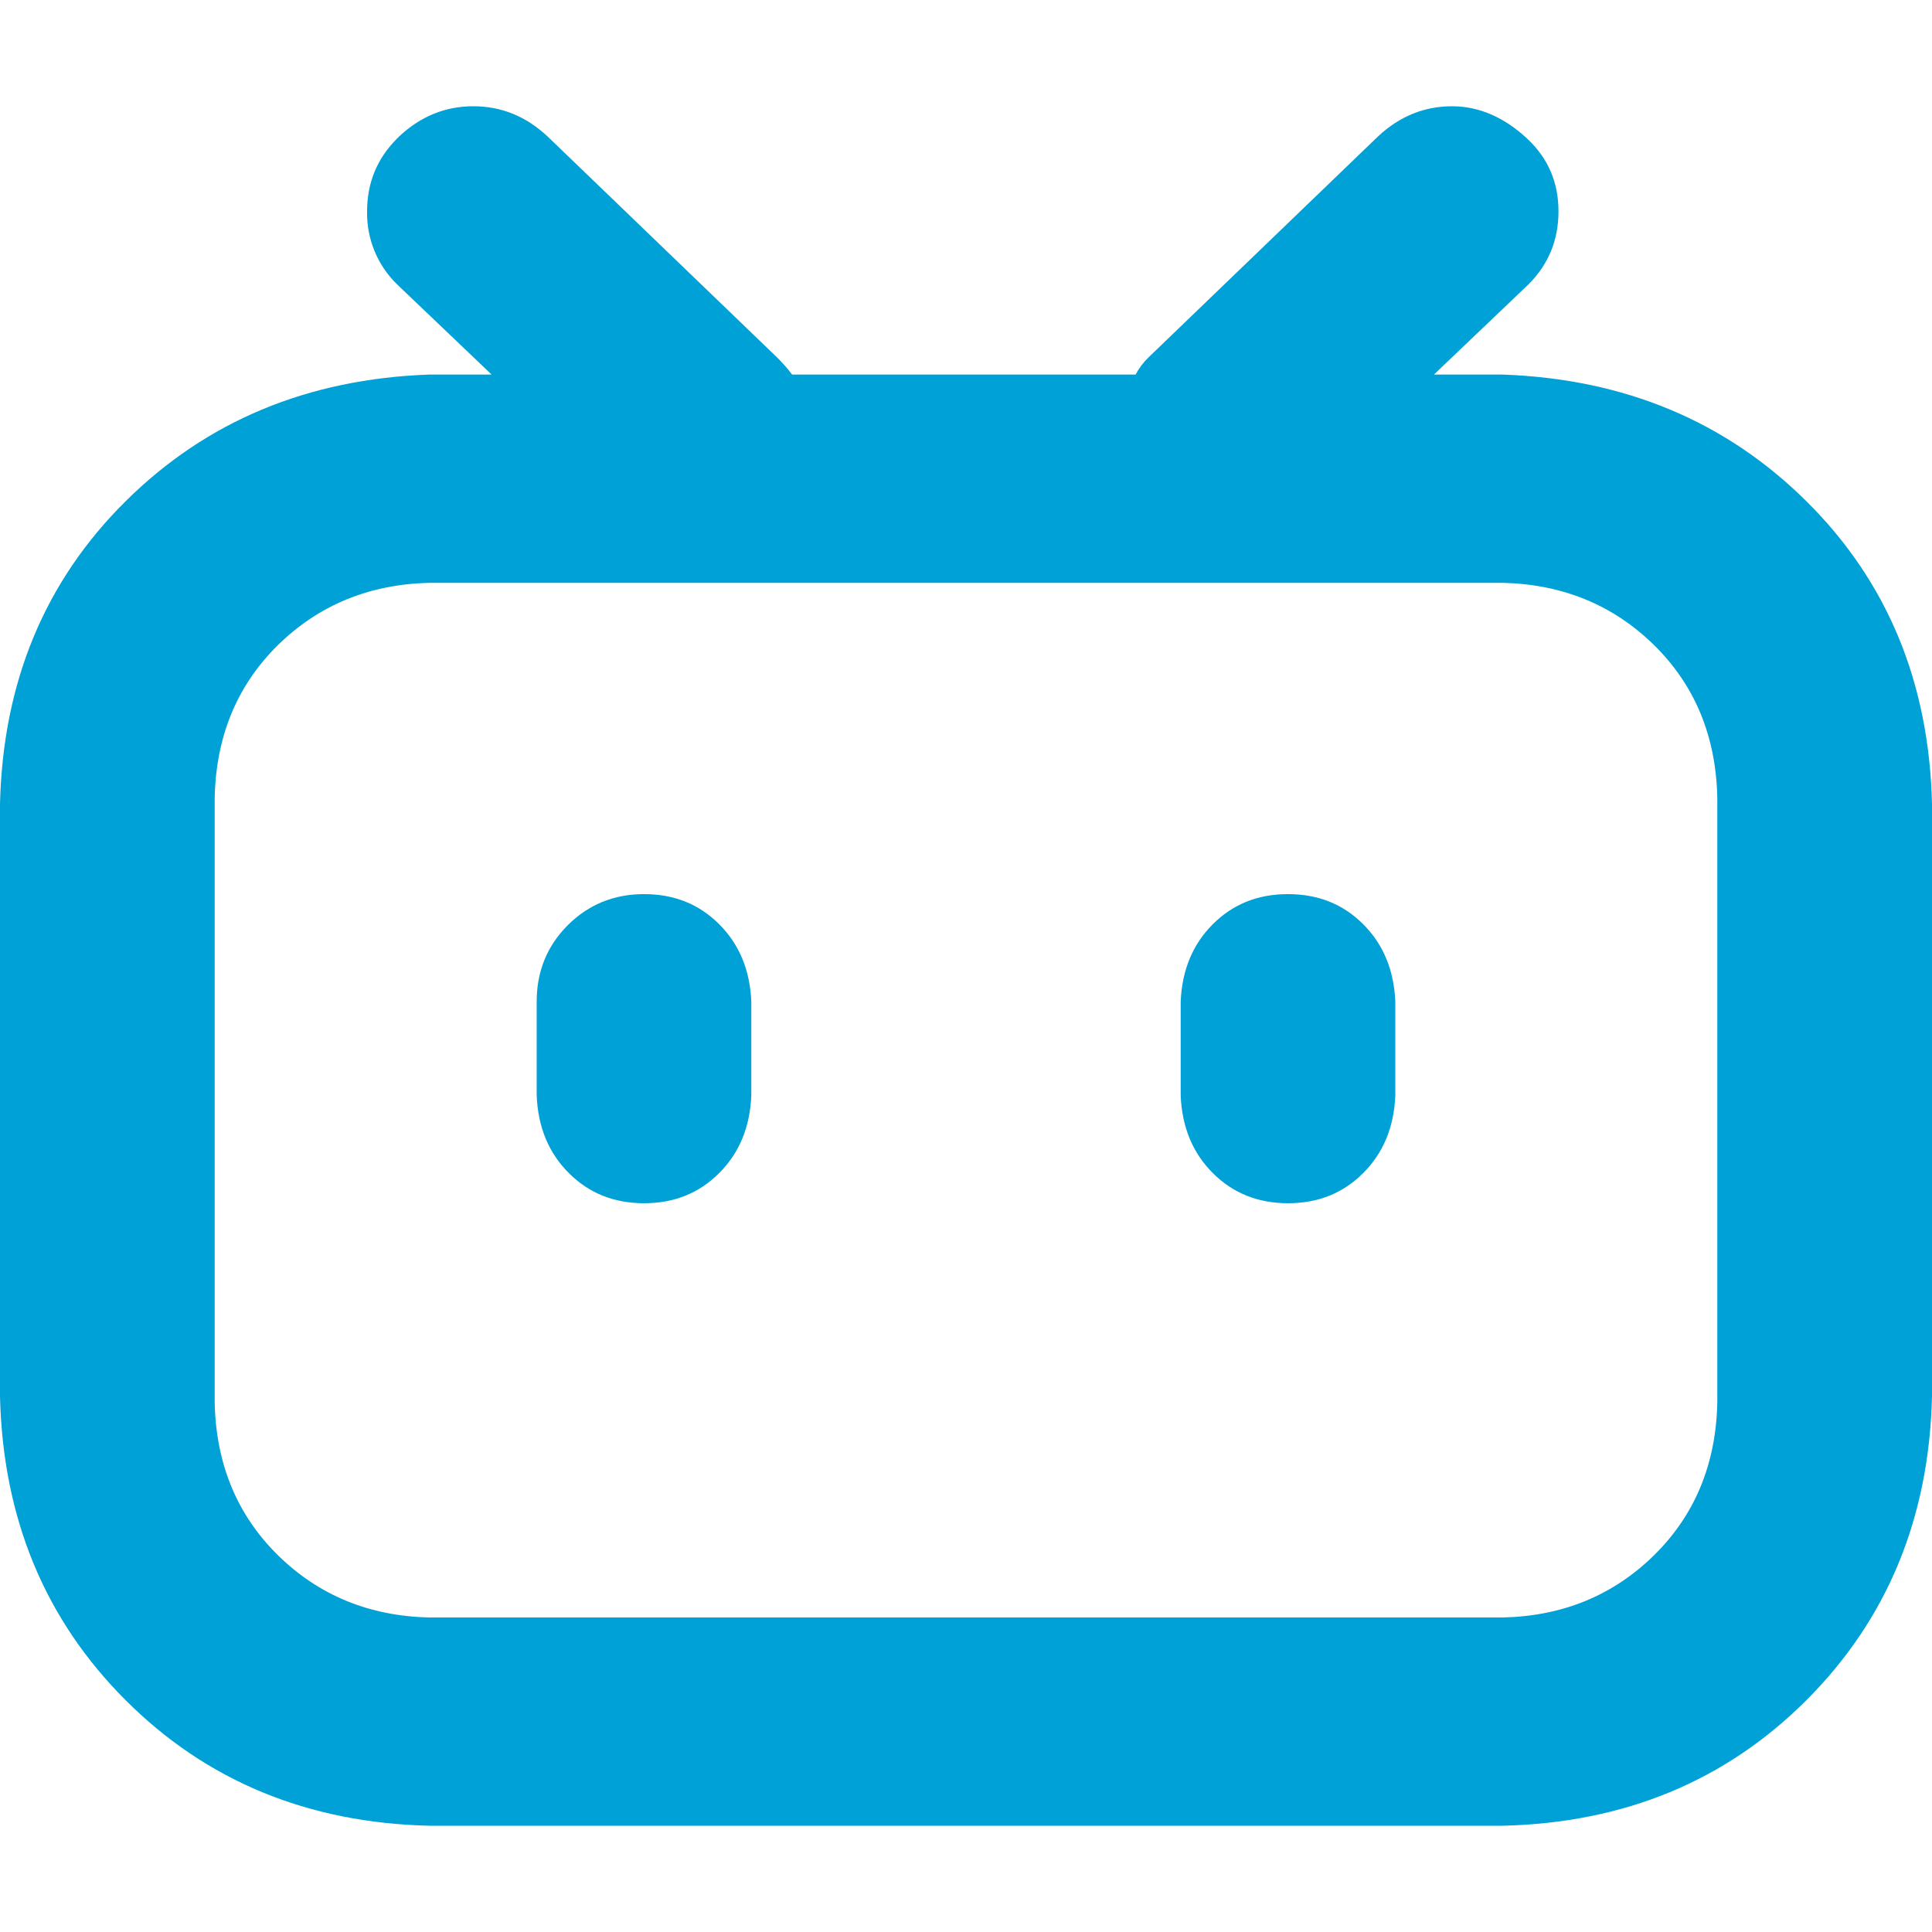
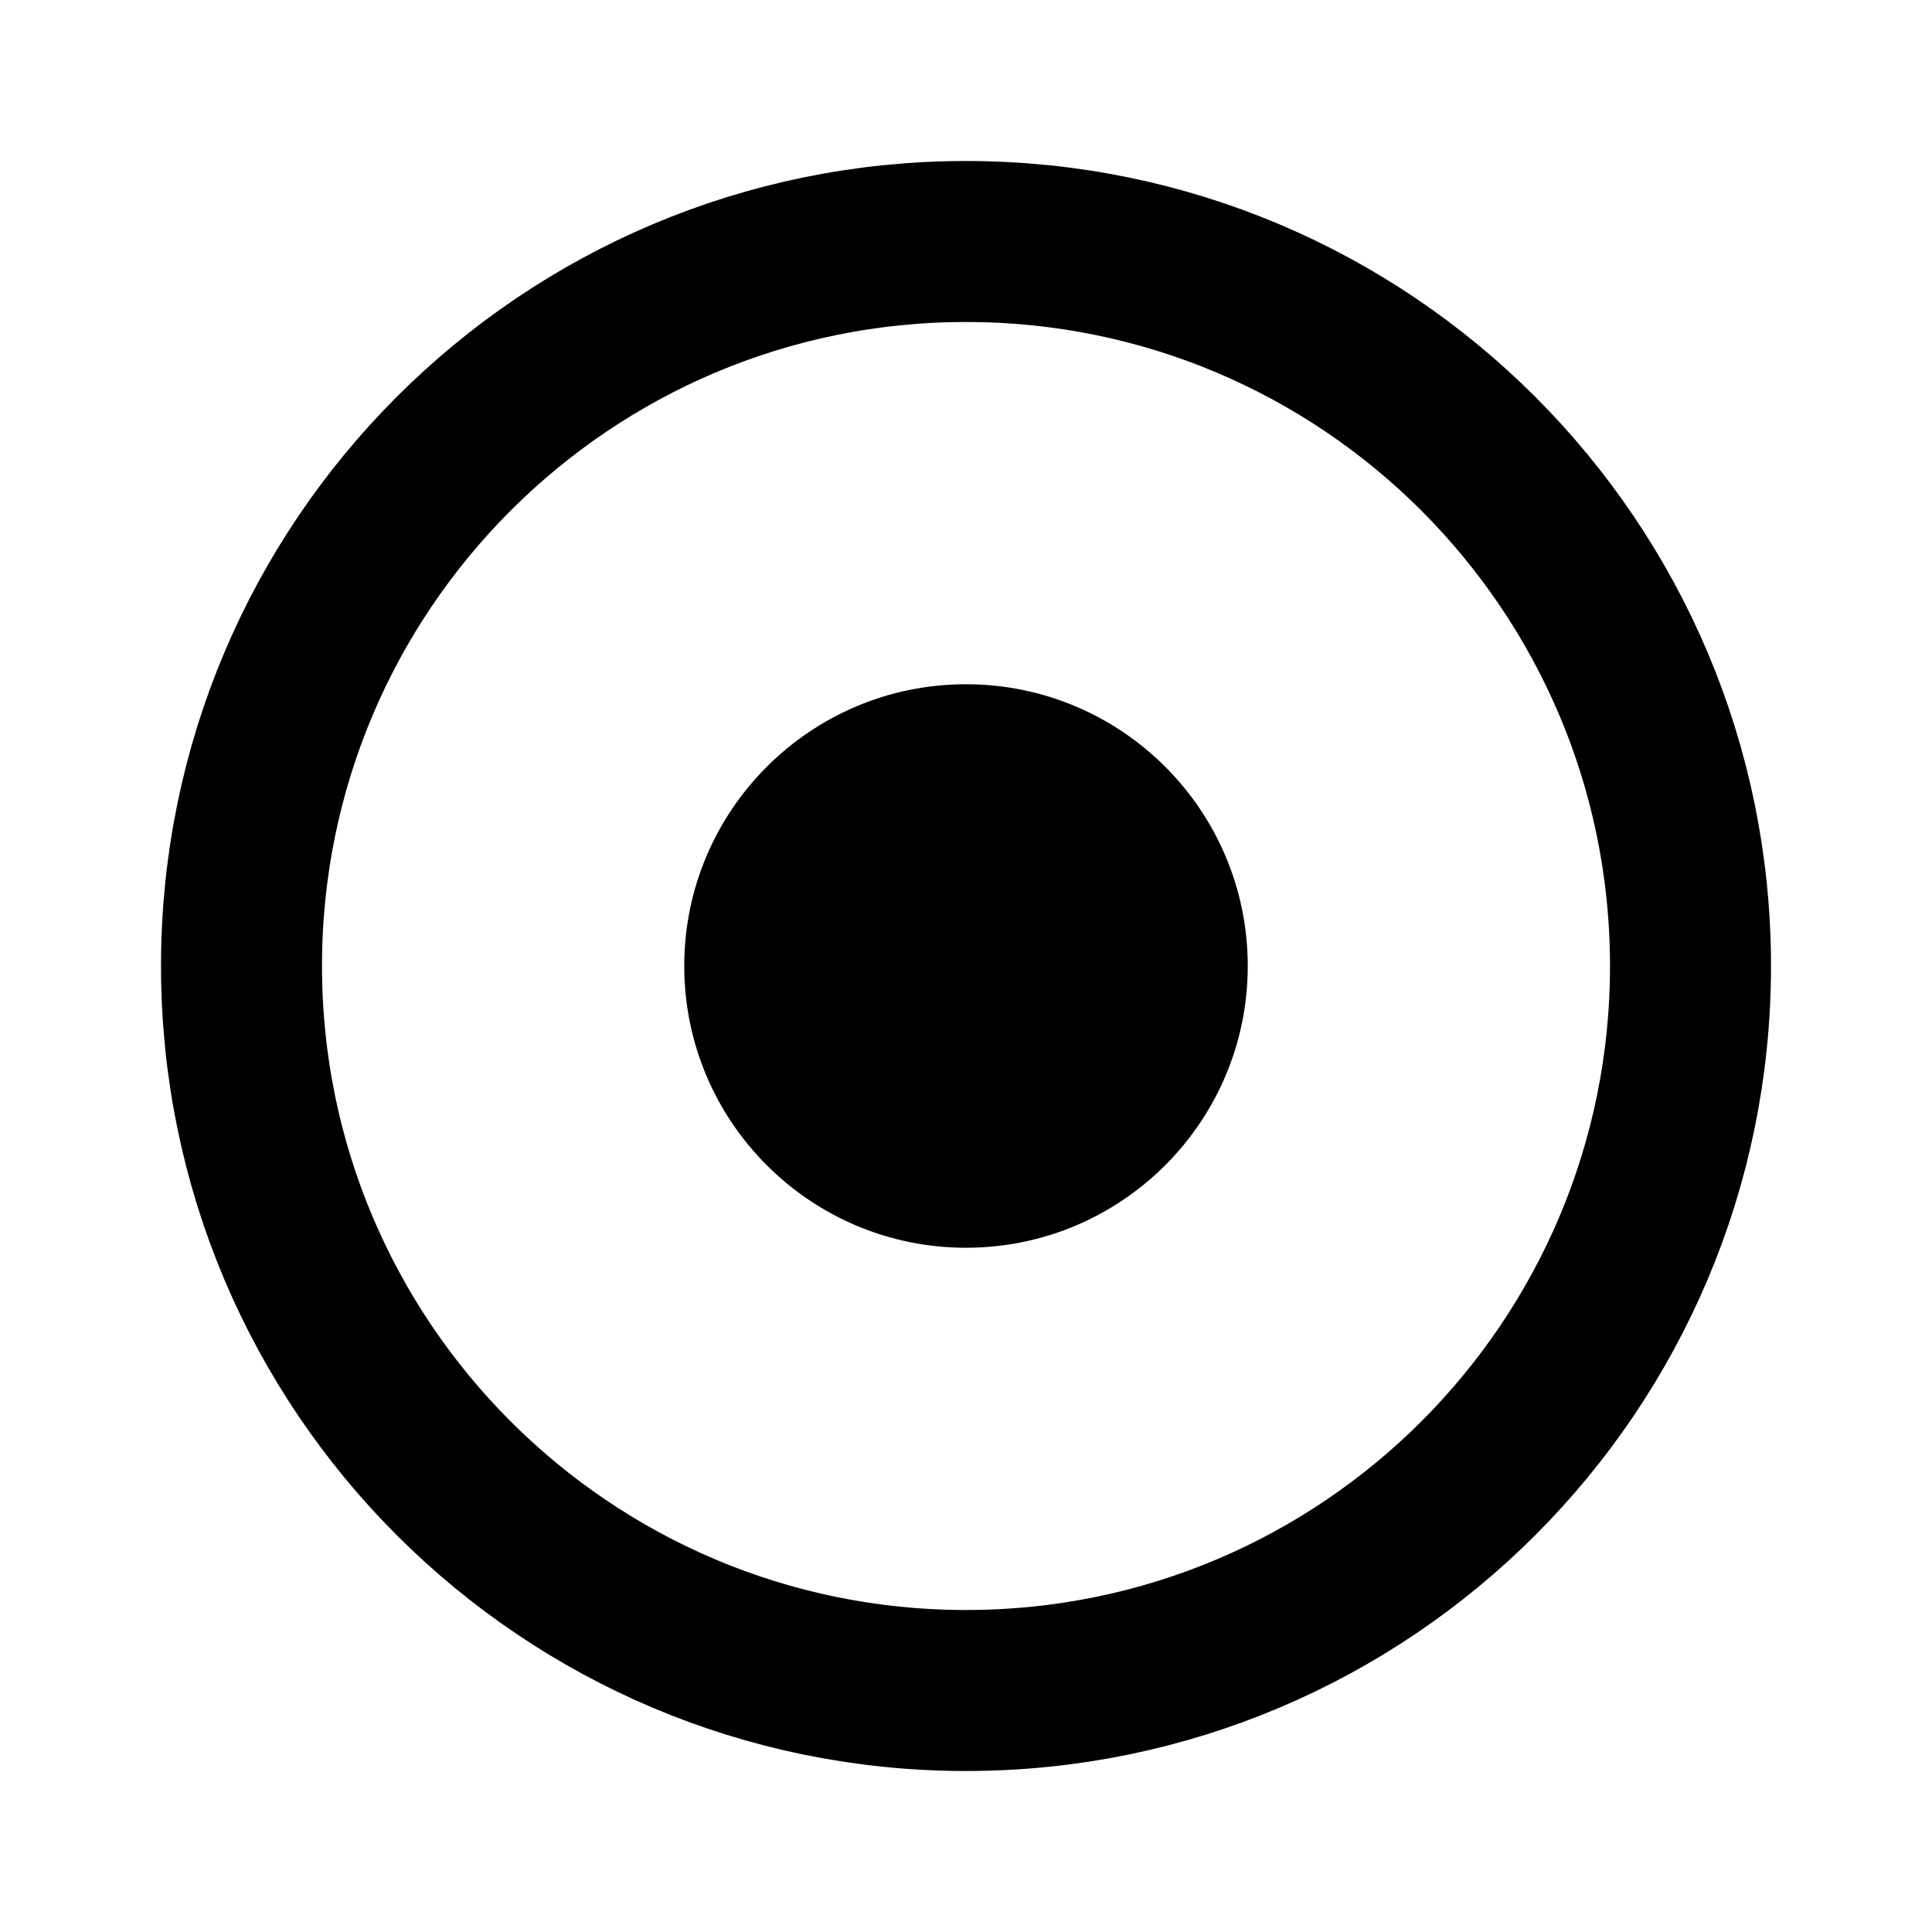
- <svg xmlns="http://www.w3.org/2000/svg" fill="#00A1D6" role="img" viewBox="0 0 24 24">
-   <path d="M17.813 4.653h.854c1.51.054 2.769.578 3.773 1.574 1.004.995 1.524 2.249 1.56 3.76v7.36c-.036 1.51-.556 2.769-1.56 3.773s-2.262 1.524-3.773 1.56H5.333c-1.51-.036-2.769-.556-3.773-1.56S.036 18.858 0 17.347v-7.36c.036-1.511.556-2.765 1.56-3.76 1.004-.996 2.262-1.52 3.773-1.574h.774l-1.174-1.12a1.234 1.234 0 0 1-.373-.906c0-.356.124-.658.373-.907l.027-.027c.267-.249.573-.373.92-.373.347 0 .653.124.92.373L9.653 4.44c.071.071.134.142.187.213h4.267a.836.836 0 0 1 .16-.213l2.853-2.747c.267-.249.573-.373.92-.373.347 0 .662.151.929.4.267.249.391.551.391.907 0 .355-.124.657-.373.906zM5.333 7.24c-.746.018-1.373.276-1.88.773-.506.498-.769 1.13-.786 1.894v7.52c.017.764.28 1.395.786 1.893.507.498 1.134.756 1.88.773h13.334c.746-.017 1.373-.275 1.88-.773.506-.498.769-1.129.786-1.893v-7.52c-.017-.765-.28-1.396-.786-1.894-.507-.497-1.134-.755-1.88-.773zM8 11.107c.373 0 .684.124.933.373.25.249.383.569.4.96v1.173c-.017.391-.15.711-.4.96-.249.25-.56.374-.933.374s-.684-.125-.933-.374c-.25-.249-.383-.569-.4-.96V12.44c0-.373.129-.689.386-.947.258-.257.574-.386.947-.386zm8 0c.373 0 .684.124.933.373.25.249.383.569.4.96v1.173c-.017.391-.15.711-.4.96-.249.25-.56.374-.933.374s-.684-.125-.933-.374c-.25-.249-.383-.569-.4-.96V12.44c.017-.391.15-.711.4-.96.249-.249.56-.373.933-.373Z" />
+ <svg xmlns="http://www.w3.org/2000/svg" viewBox="0 0 24 24">
+   <circle cx="12" cy="12" r="9" fill="none" stroke="currentColor" stroke-width="2" />
+   <circle cx="12" cy="12" r="3.5" fill="currentColor" />
</svg>
